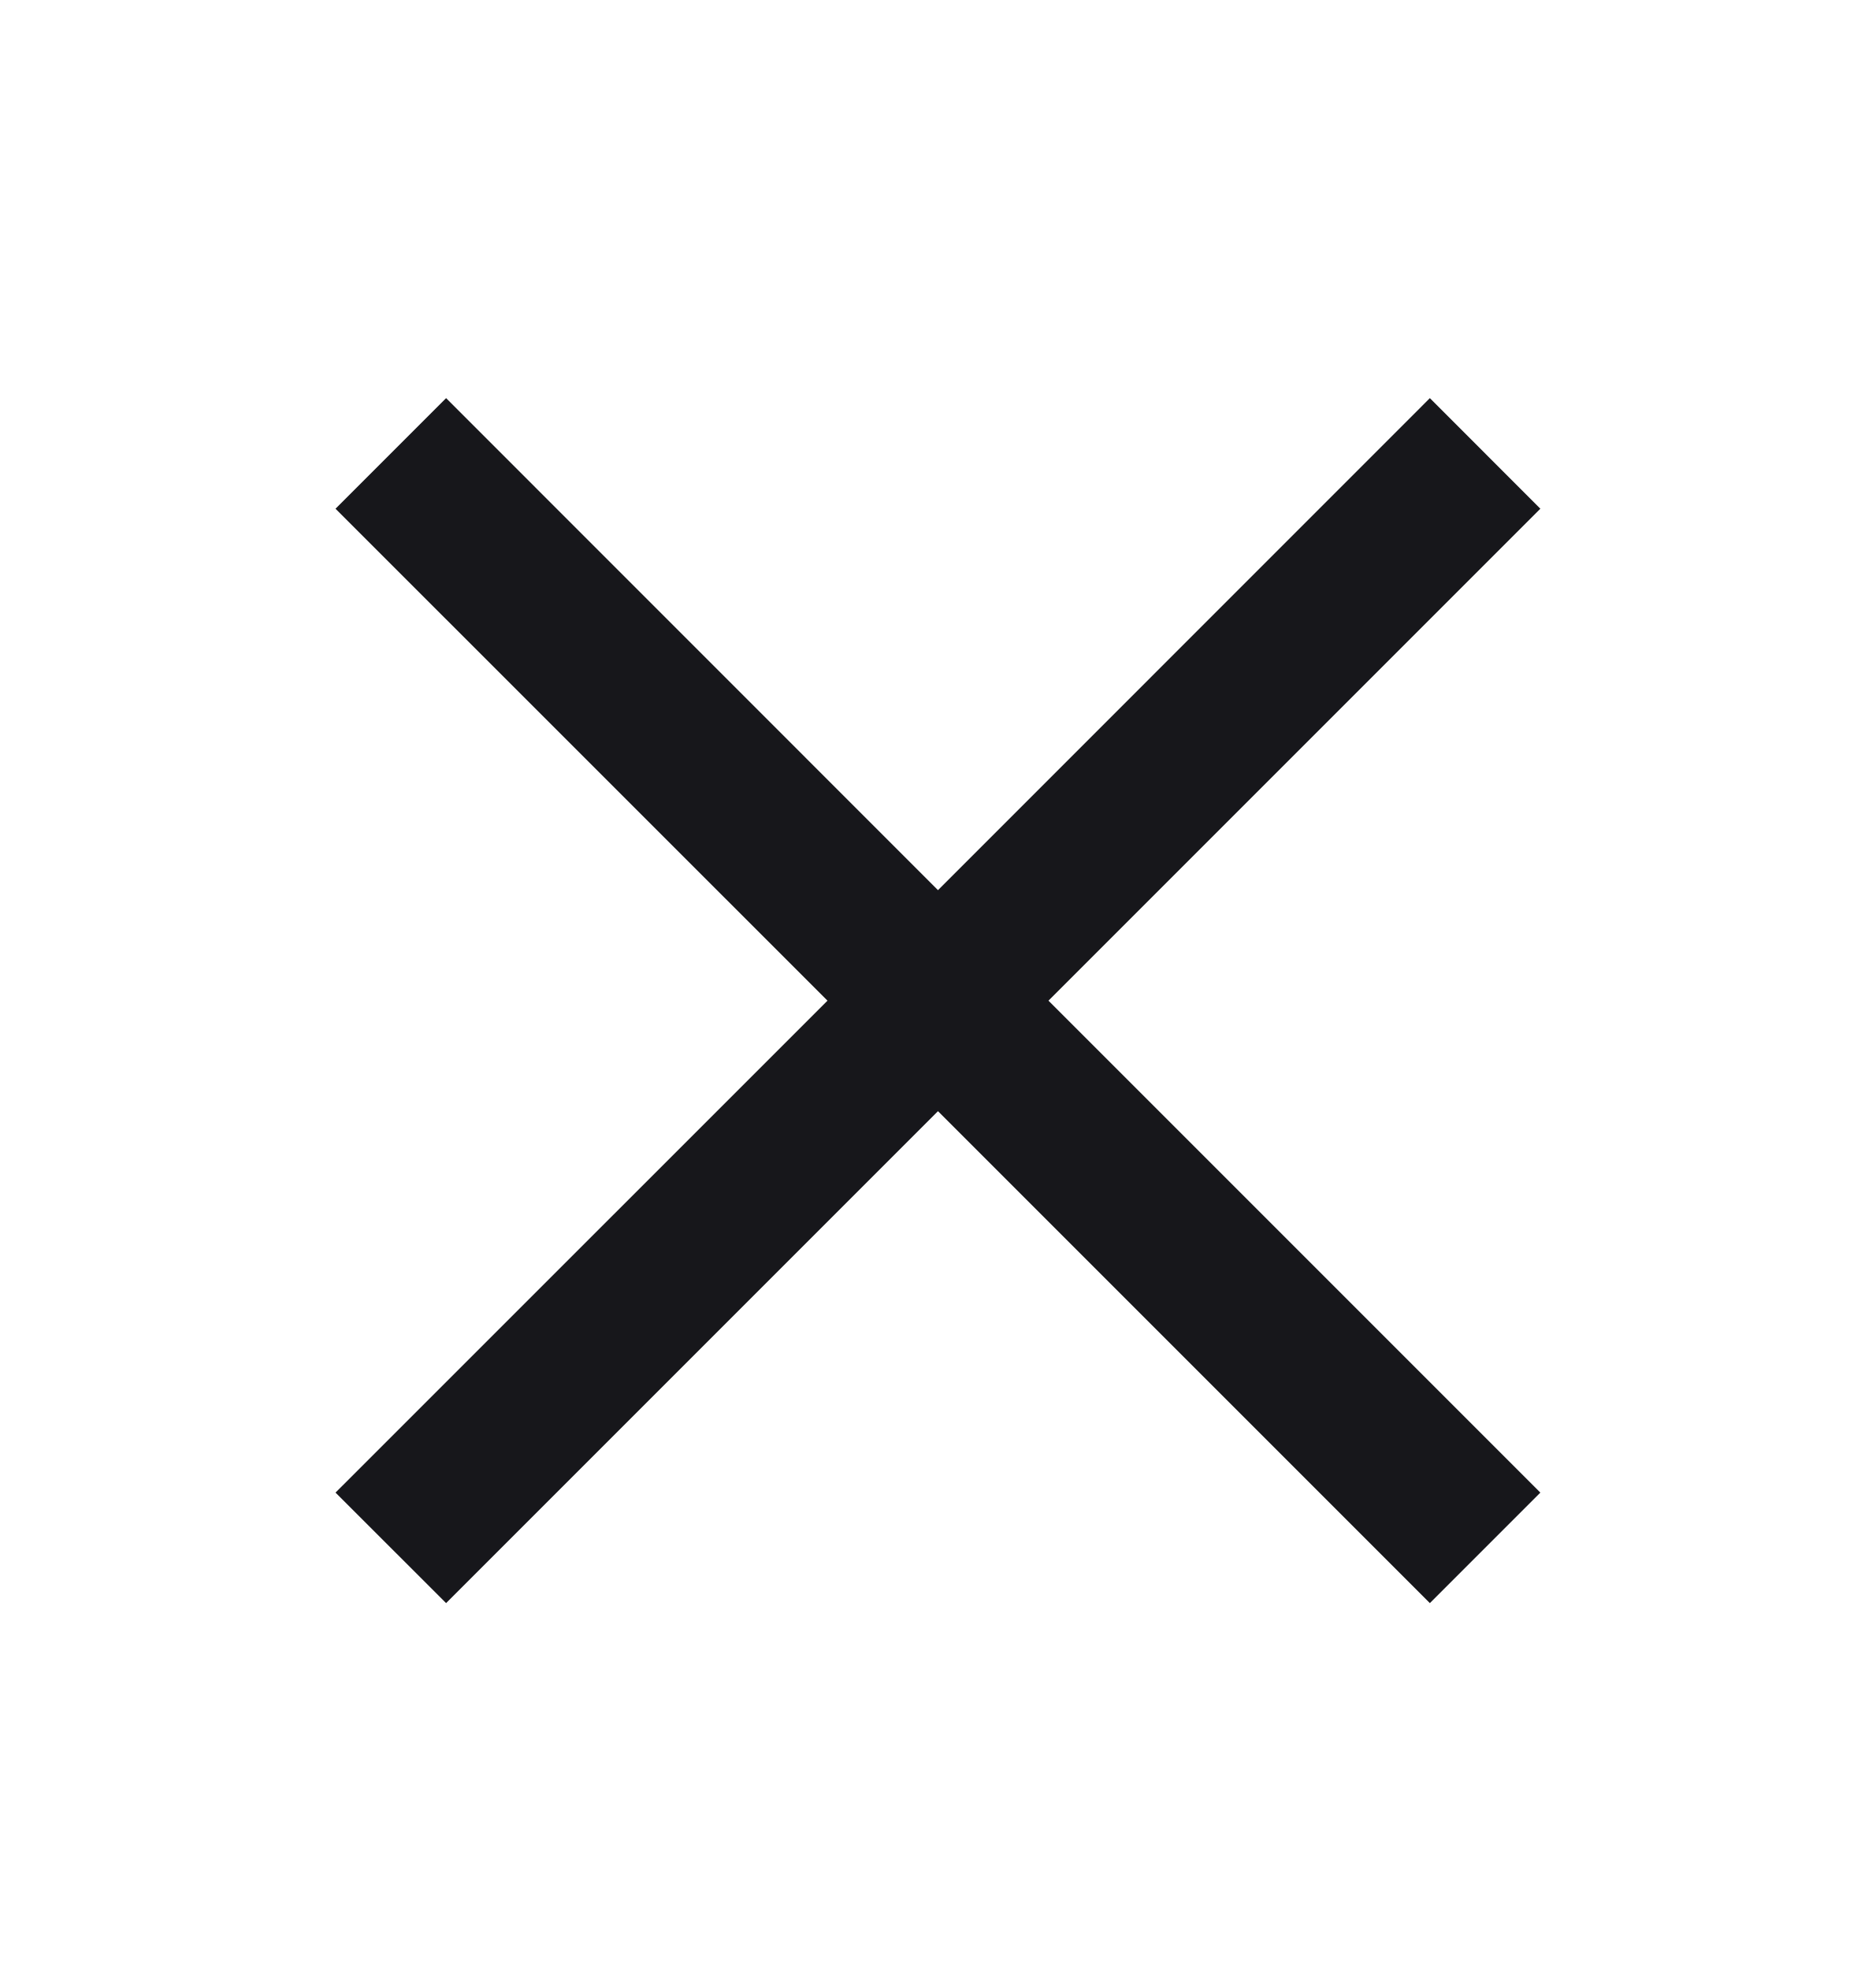
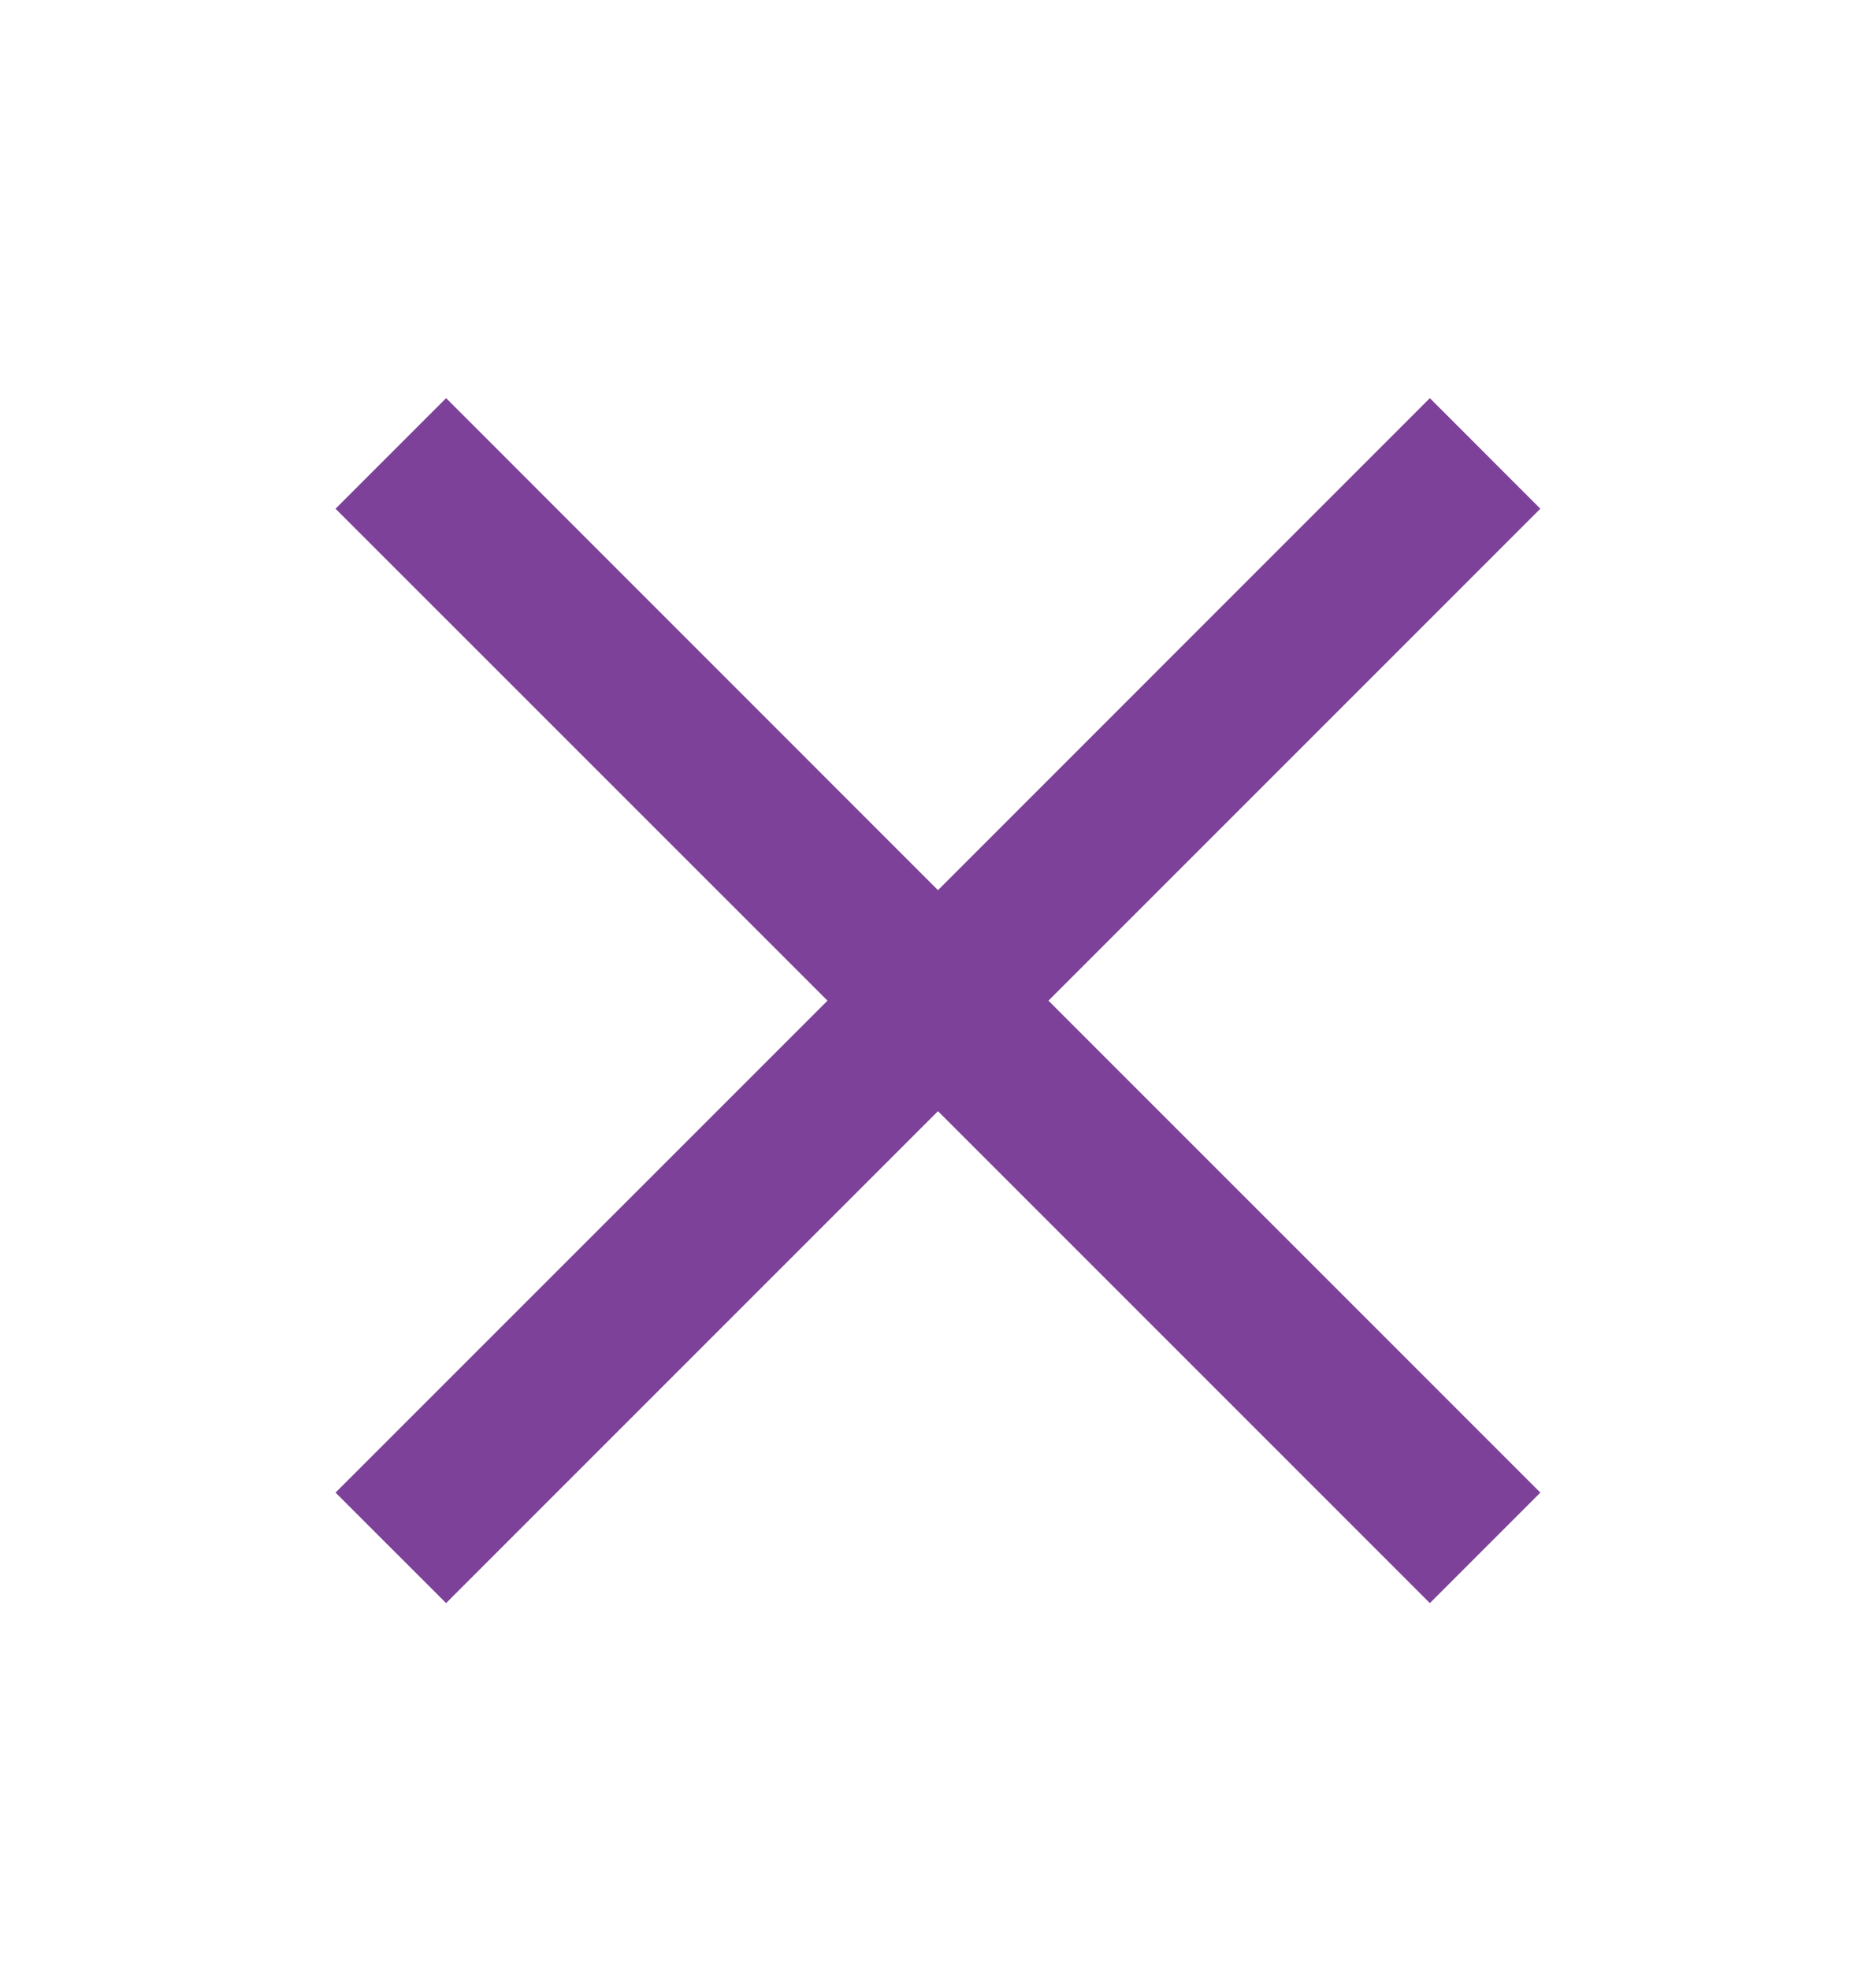
<svg xmlns="http://www.w3.org/2000/svg" width="100%" height="100%" viewBox="0 0 20 21" fill="none">
  <g id="nrk:close">
-     <path id="Vector" fill-rule="evenodd" clip-rule="evenodd" d="M10 9.489L15.244 4.244L16.422 5.423L11.178 10.667L16.422 15.911L15.244 17.089L10 11.845L4.756 17.089L3.577 15.911L8.822 10.667L3.577 5.423L4.756 4.244L10 9.489Z" fill="#17171B" />
+     <path id="Vector" fill-rule="evenodd" clip-rule="evenodd" d="M10 9.489L15.244 4.244L16.422 5.423L11.178 10.667L16.422 15.911L15.244 17.089L10 11.845L4.756 17.089L3.577 15.911L8.822 10.667L3.577 5.423L4.756 4.244L10 9.489Z" fill="#7E419A" />
  </g>
</svg>
